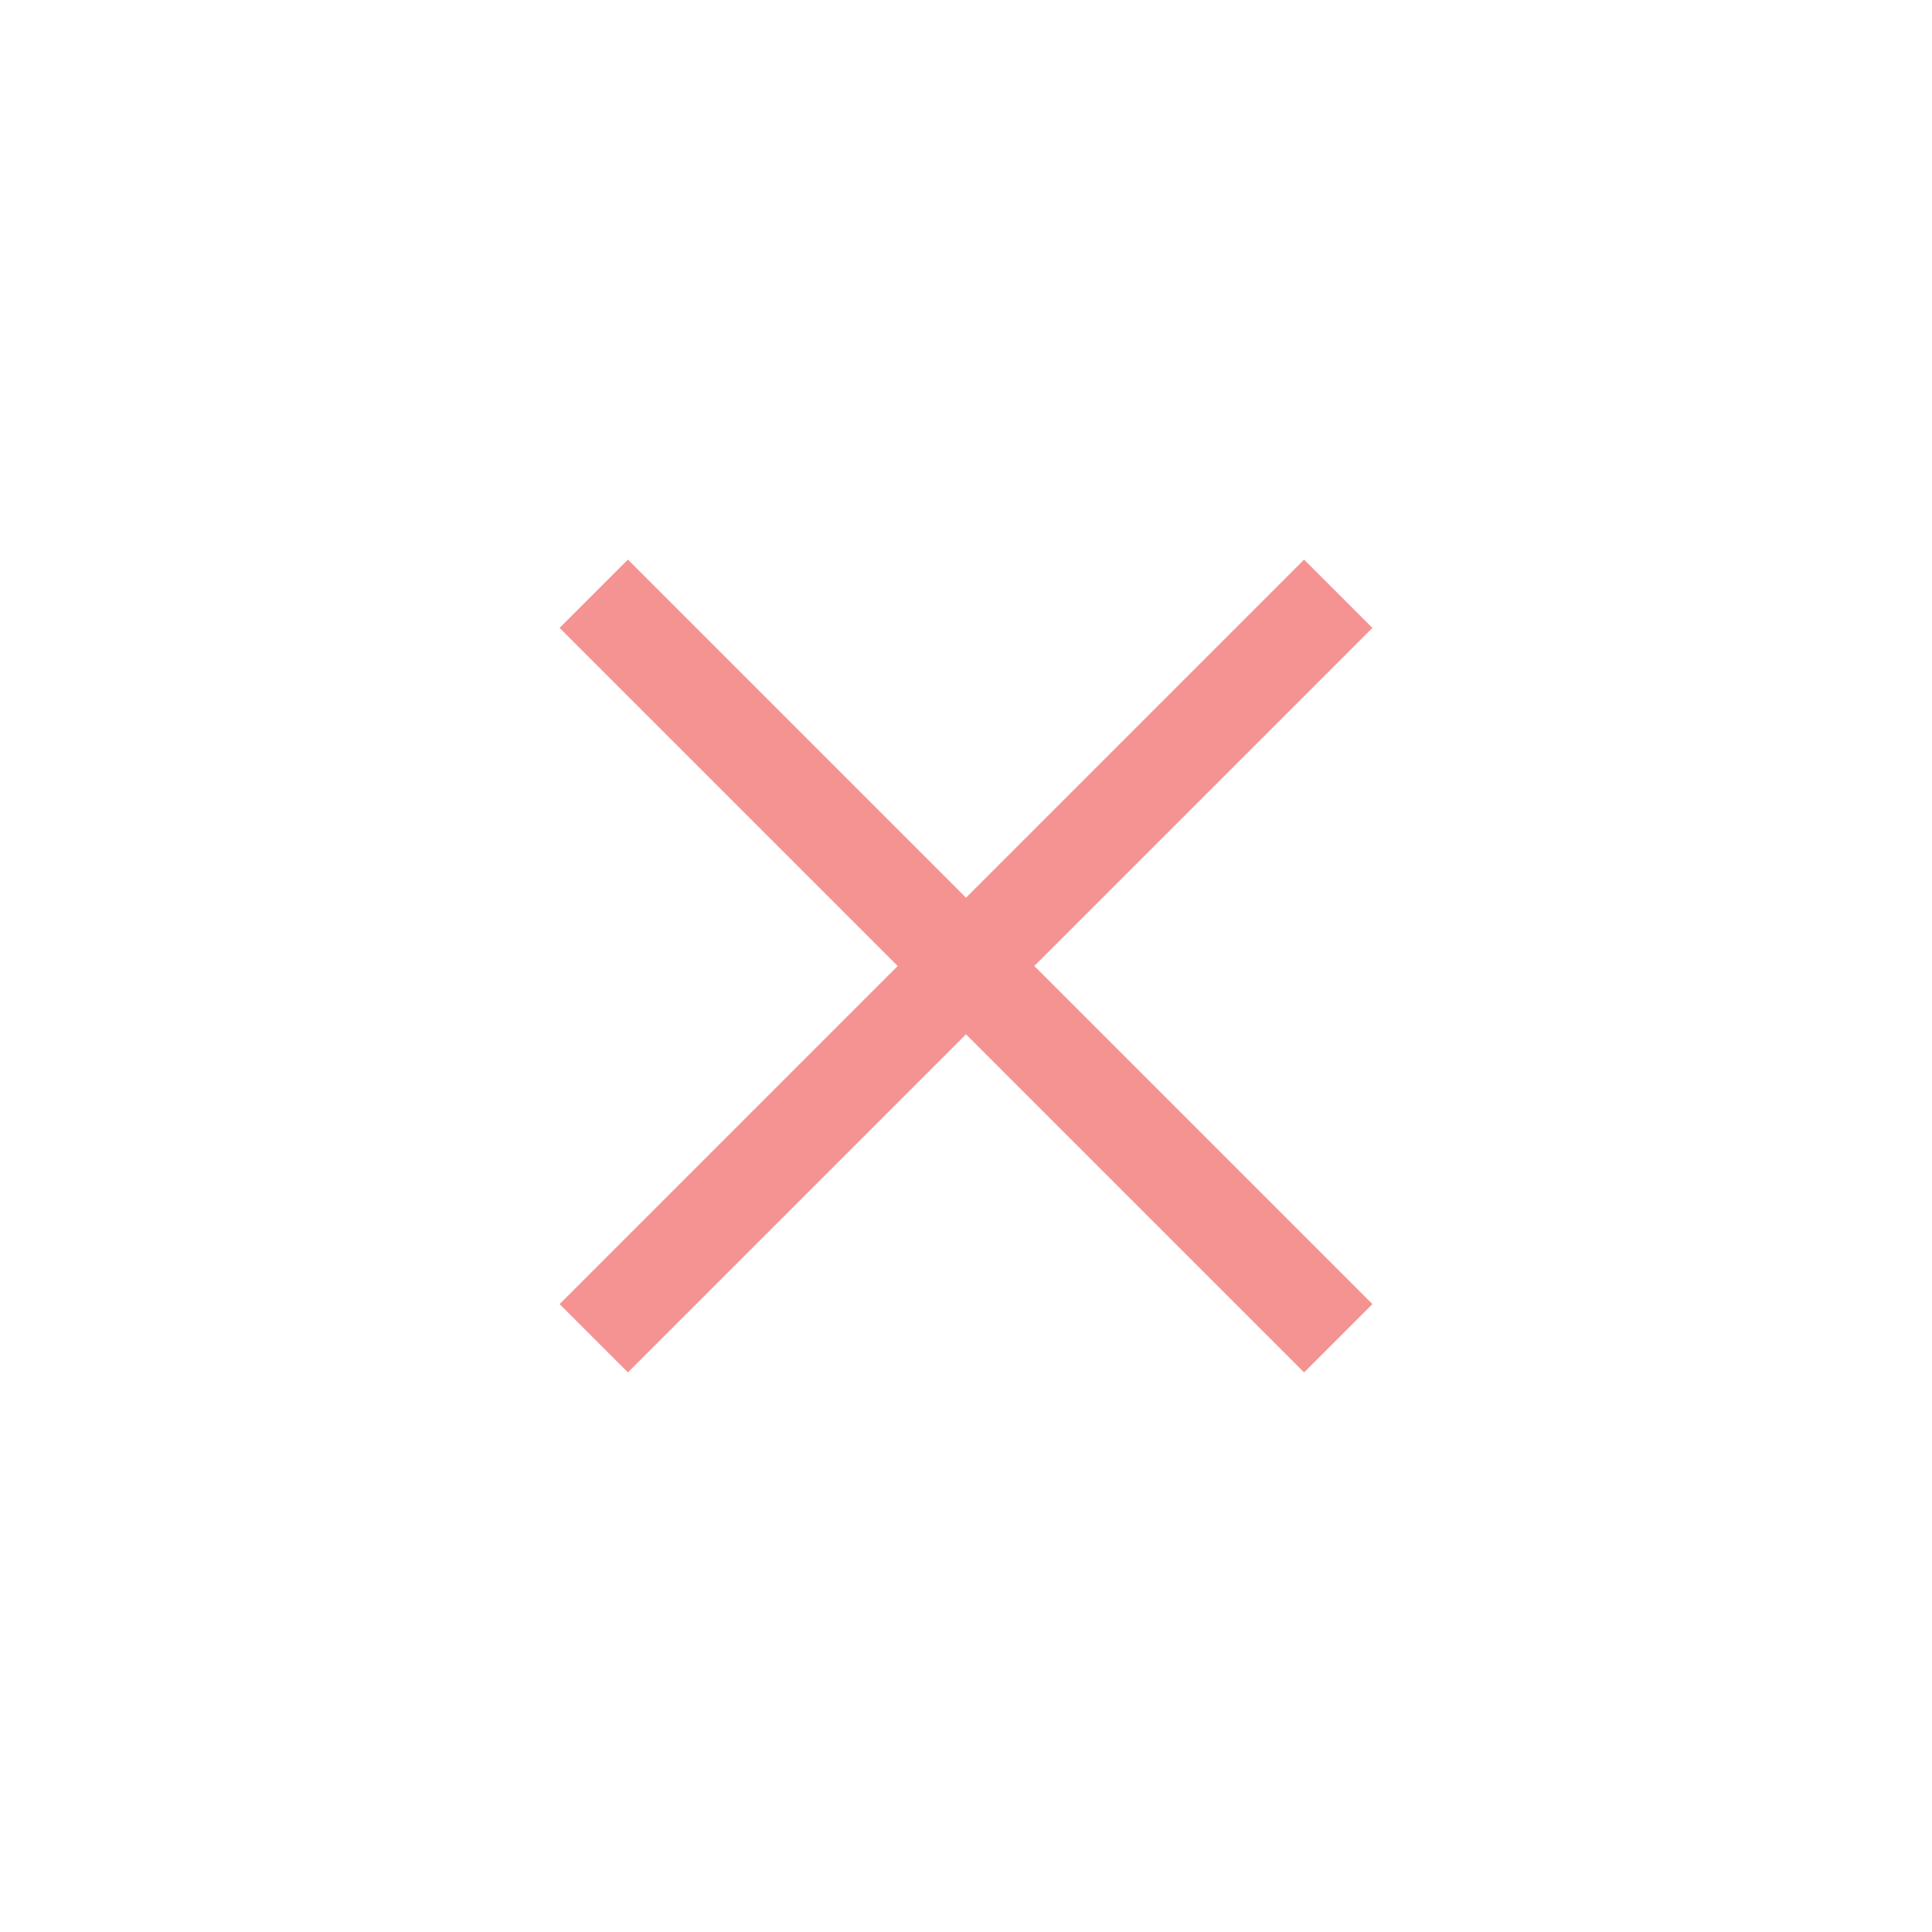
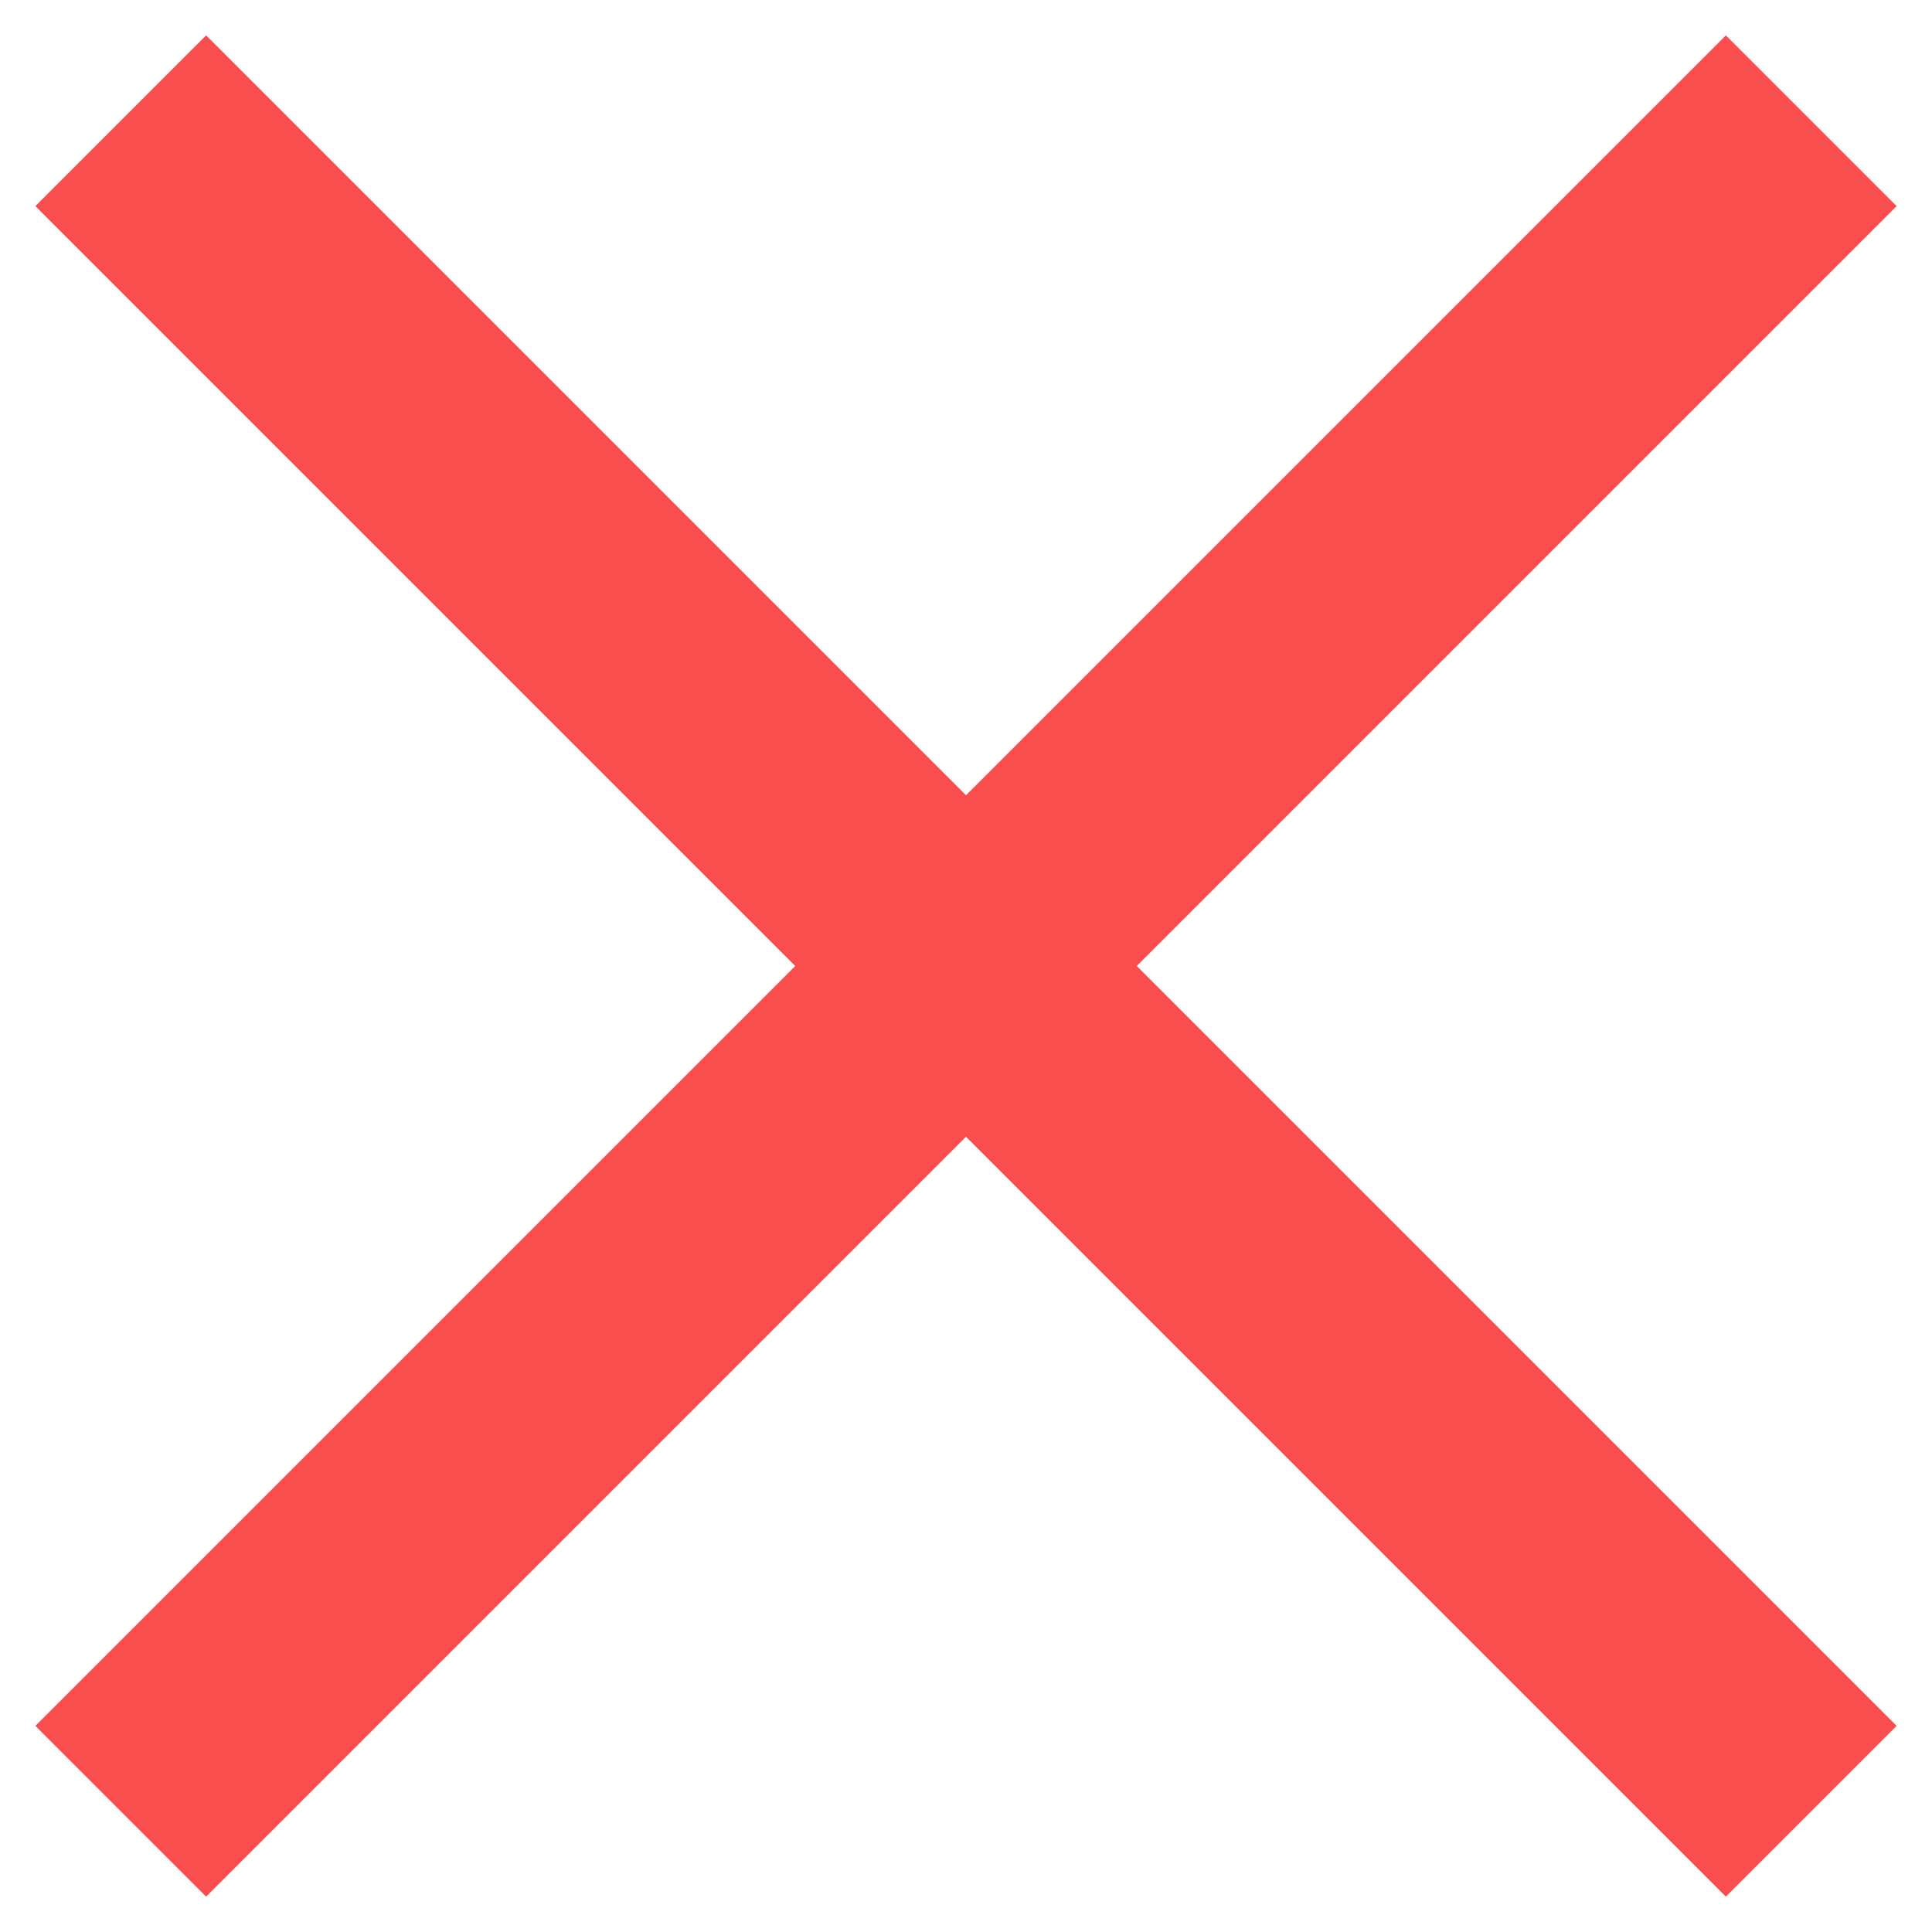
- <svg xmlns="http://www.w3.org/2000/svg" width="40px" height="40px" viewBox="0 0 40 40" version="1.1">
-   <description>Created with Sketch.</description>
+ <svg xmlns="http://www.w3.org/2000/svg" width="16px" height="16px" viewBox="0 0 16 16" version="1.1">
  <defs />
-   <g id="Page-1" stroke="none" stroke-width="1" fill="none" fill-rule="evenodd">
-     <g id="failure" stroke="#F59392" stroke-width="2" stroke-linecap="square">
-       <path d="M13,13 L27,27" id="Line-2" />
-       <path d="M27,13 L13,27" id="Line-3" />
+   <g stroke="none" stroke-width="1" fill="none" fill-rule="evenodd">
+     <g transform="translate(1, 1)" stroke-width="2" stroke="#FA4D4D">
+       <path d="M0,0 L14,14" />
+       <path d="M14,0 L0,14" />
    </g>
  </g>
</svg>
